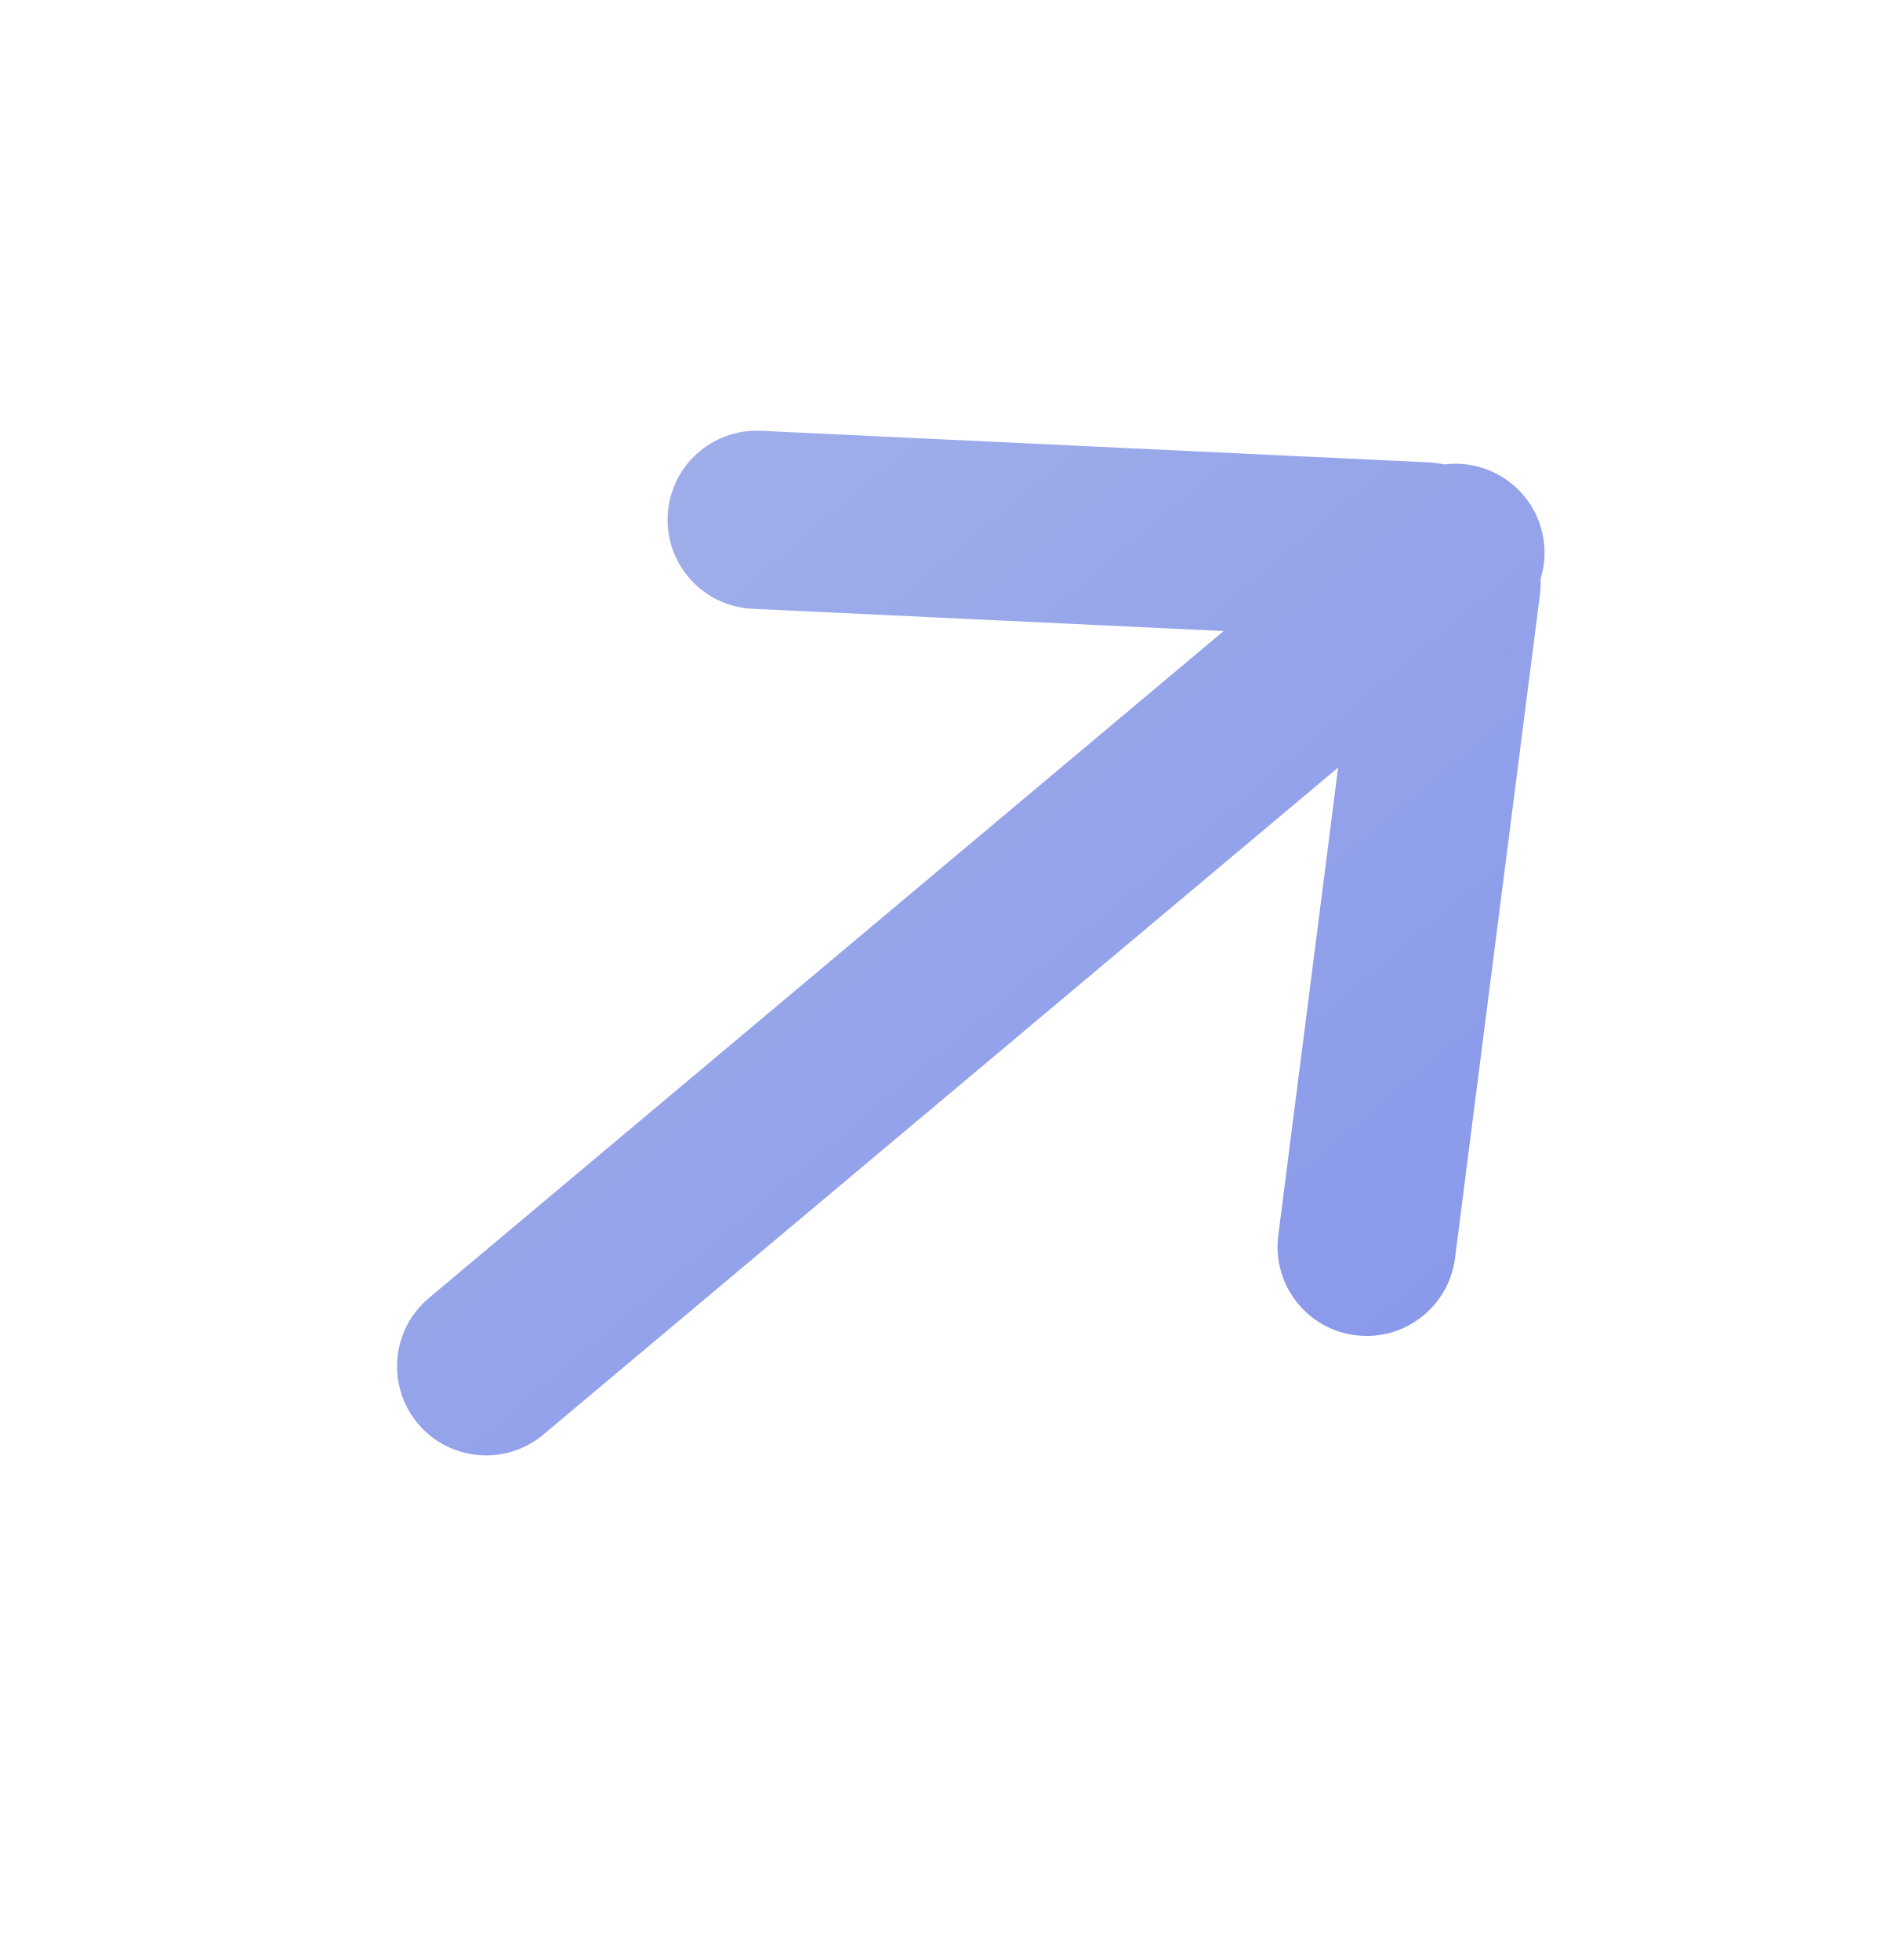
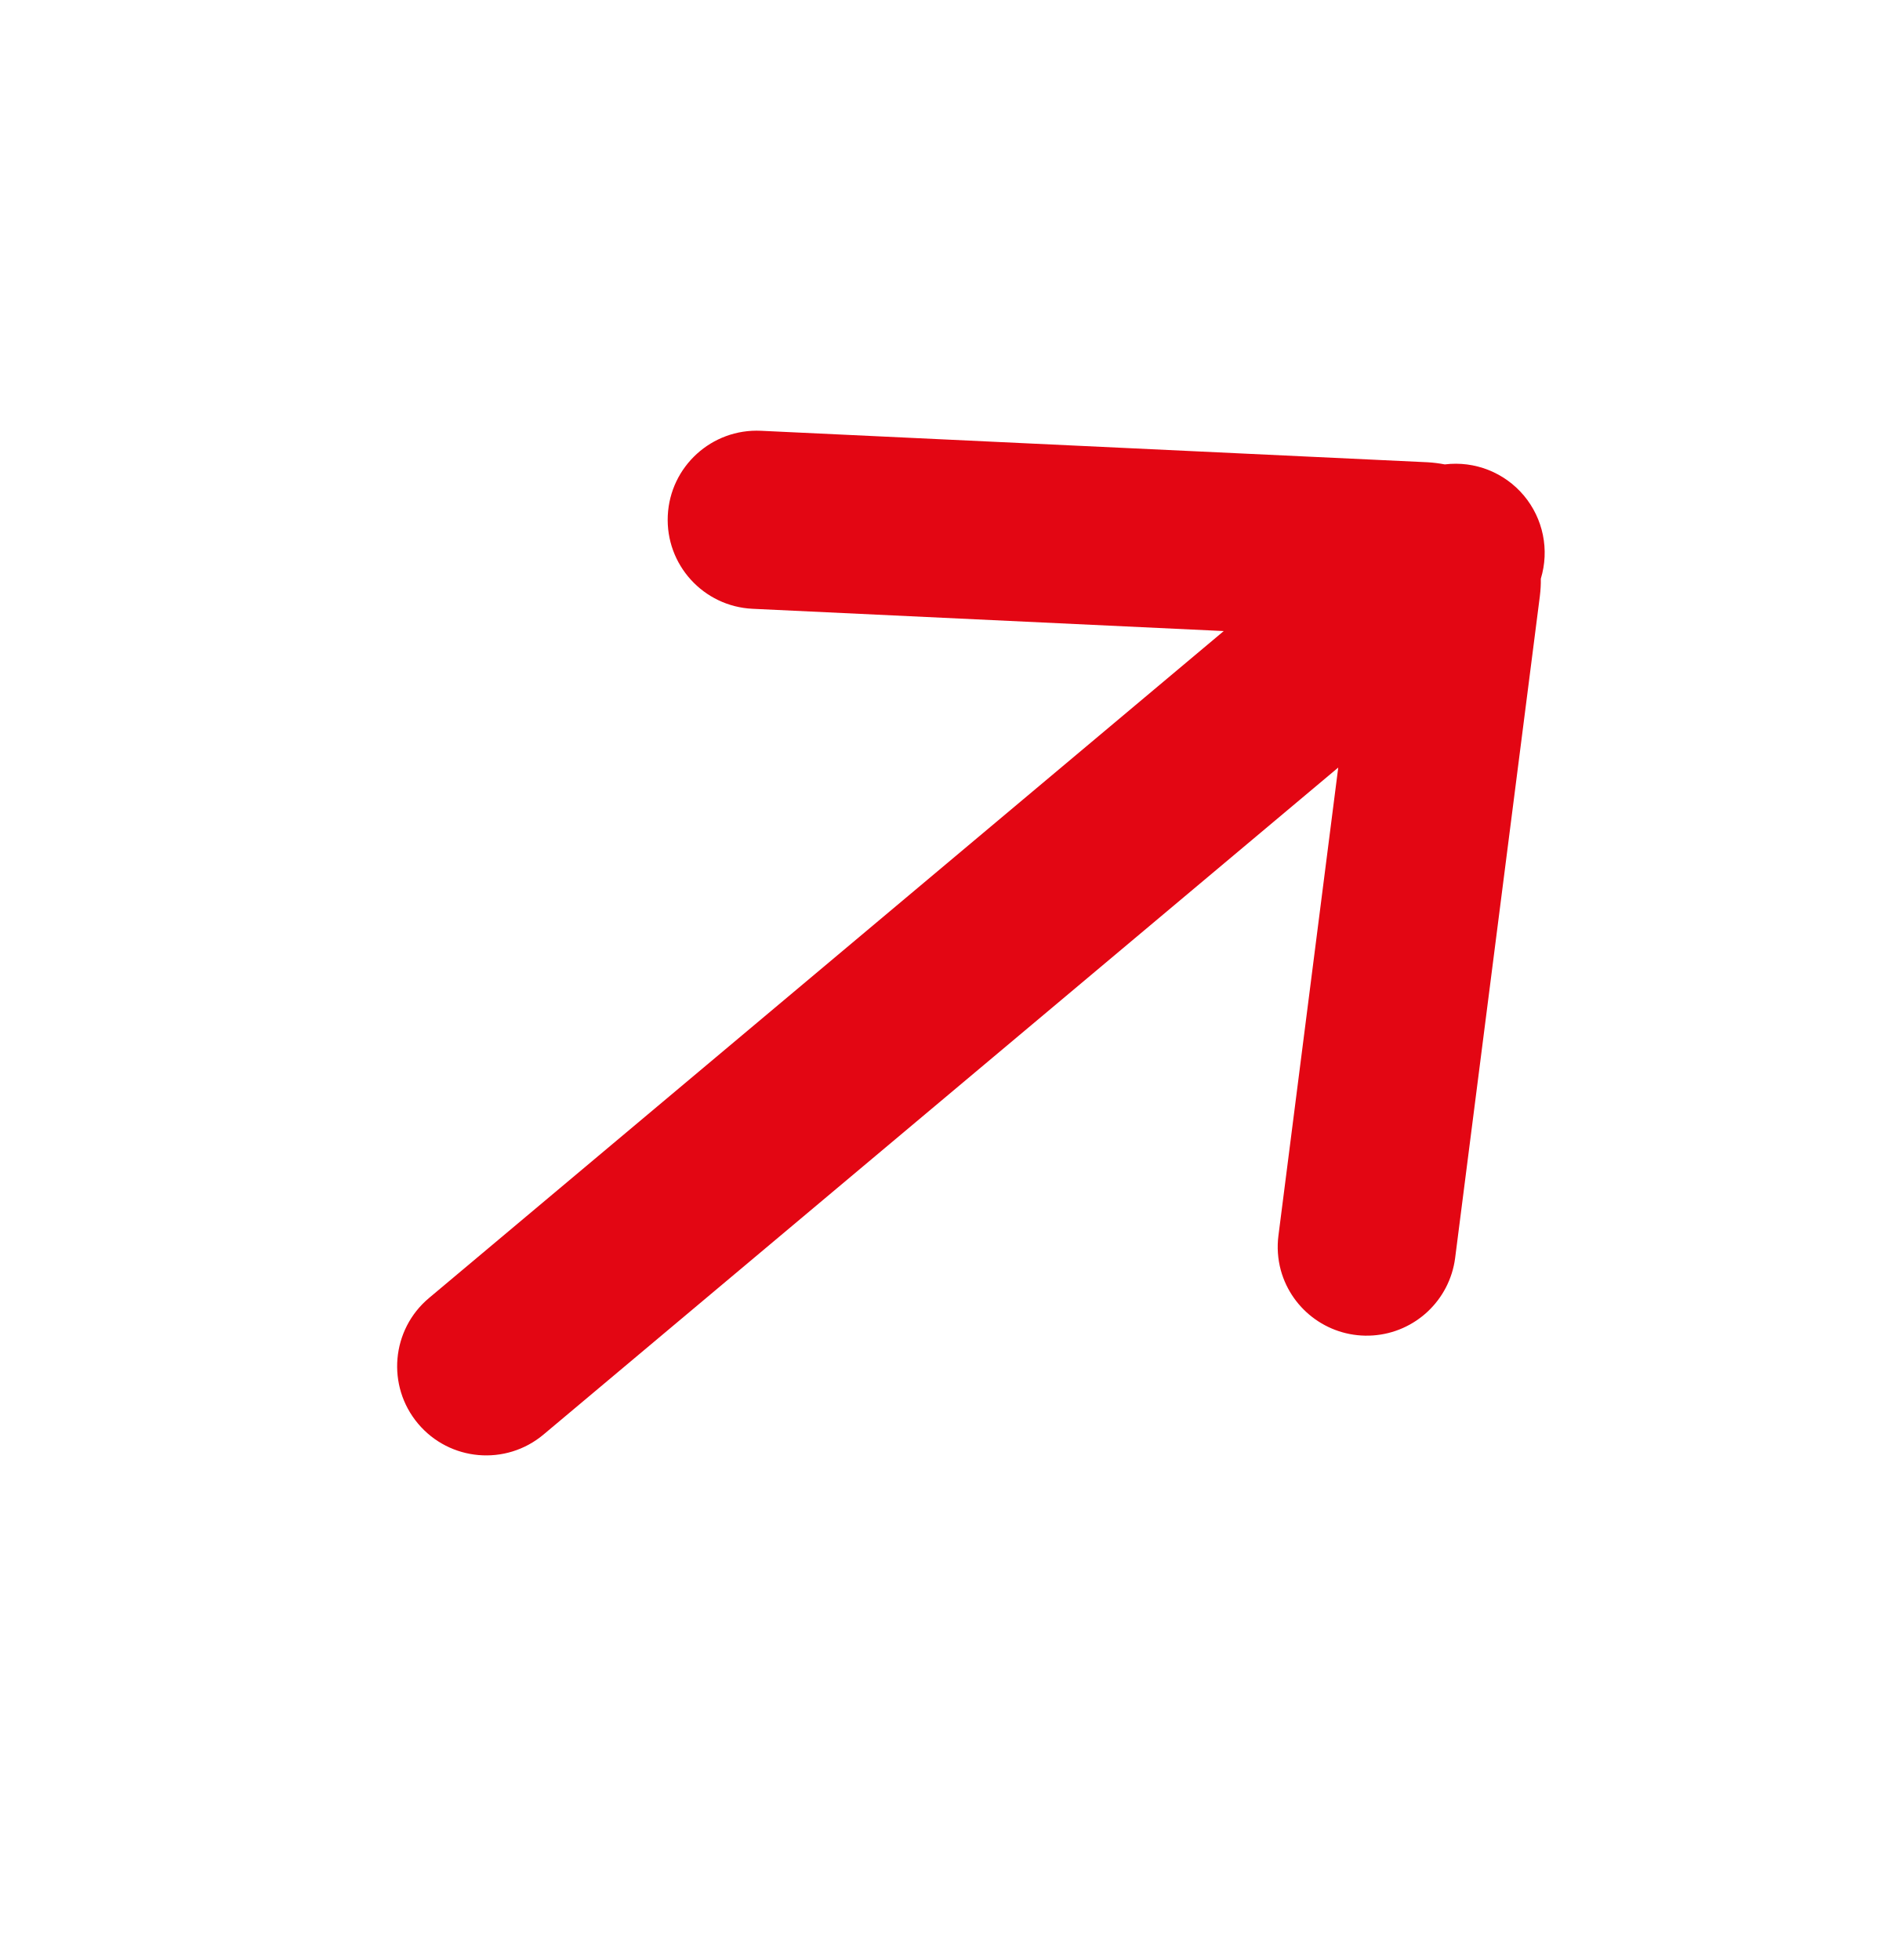
<svg xmlns="http://www.w3.org/2000/svg" width="32" height="33" viewBox="0 0 32 33" fill="none">
-   <path fill-rule="evenodd" clip-rule="evenodd" d="M12.67 10.25a1.5 1.5 0 0 1 .142-2.997l11.226.531c.098.005.194.017.288.035a1.499 1.499 0 0 1 1.617 1.925c.002.096-.004.193-.016.292L24.5 21.183a1.5 1.5 0 0 1-2.976-.38l1.008-7.88L9.15 24.153a1.5 1.5 0 1 1-1.929-2.298l13.383-11.23-7.934-.375Z" fill="url(#a)" />
-   <defs>
-     <linearGradient id="a" x1="10.247" y1="8.886" x2="22.447" y2="23.426" gradientUnits="userSpaceOnUse">
-       <stop stop-color="#9FAEEA" />
-       <stop offset="1" stop-color="#8A99EA" />
-     </linearGradient>
-   </defs>
+   <path fill-rule="evenodd" clip-rule="evenodd" d="M12.672 10.25a1.5 1.5 0 0 1 .142-2.997l11.226.53c.098.006.194.018.288.036a1.499 1.499 0 0 1 1.617 1.925c.002.096-.004.193-.016.292l-1.427 11.147a1.501 1.501 0 0 1-2.935.204 1.5 1.5 0 0 1-.04-.584l1.007-7.88-13.382 11.23a1.5 1.5 0 0 1-1.929-2.298l13.383-11.23-7.934-.375Z" fill="#E30613" />
</svg>
